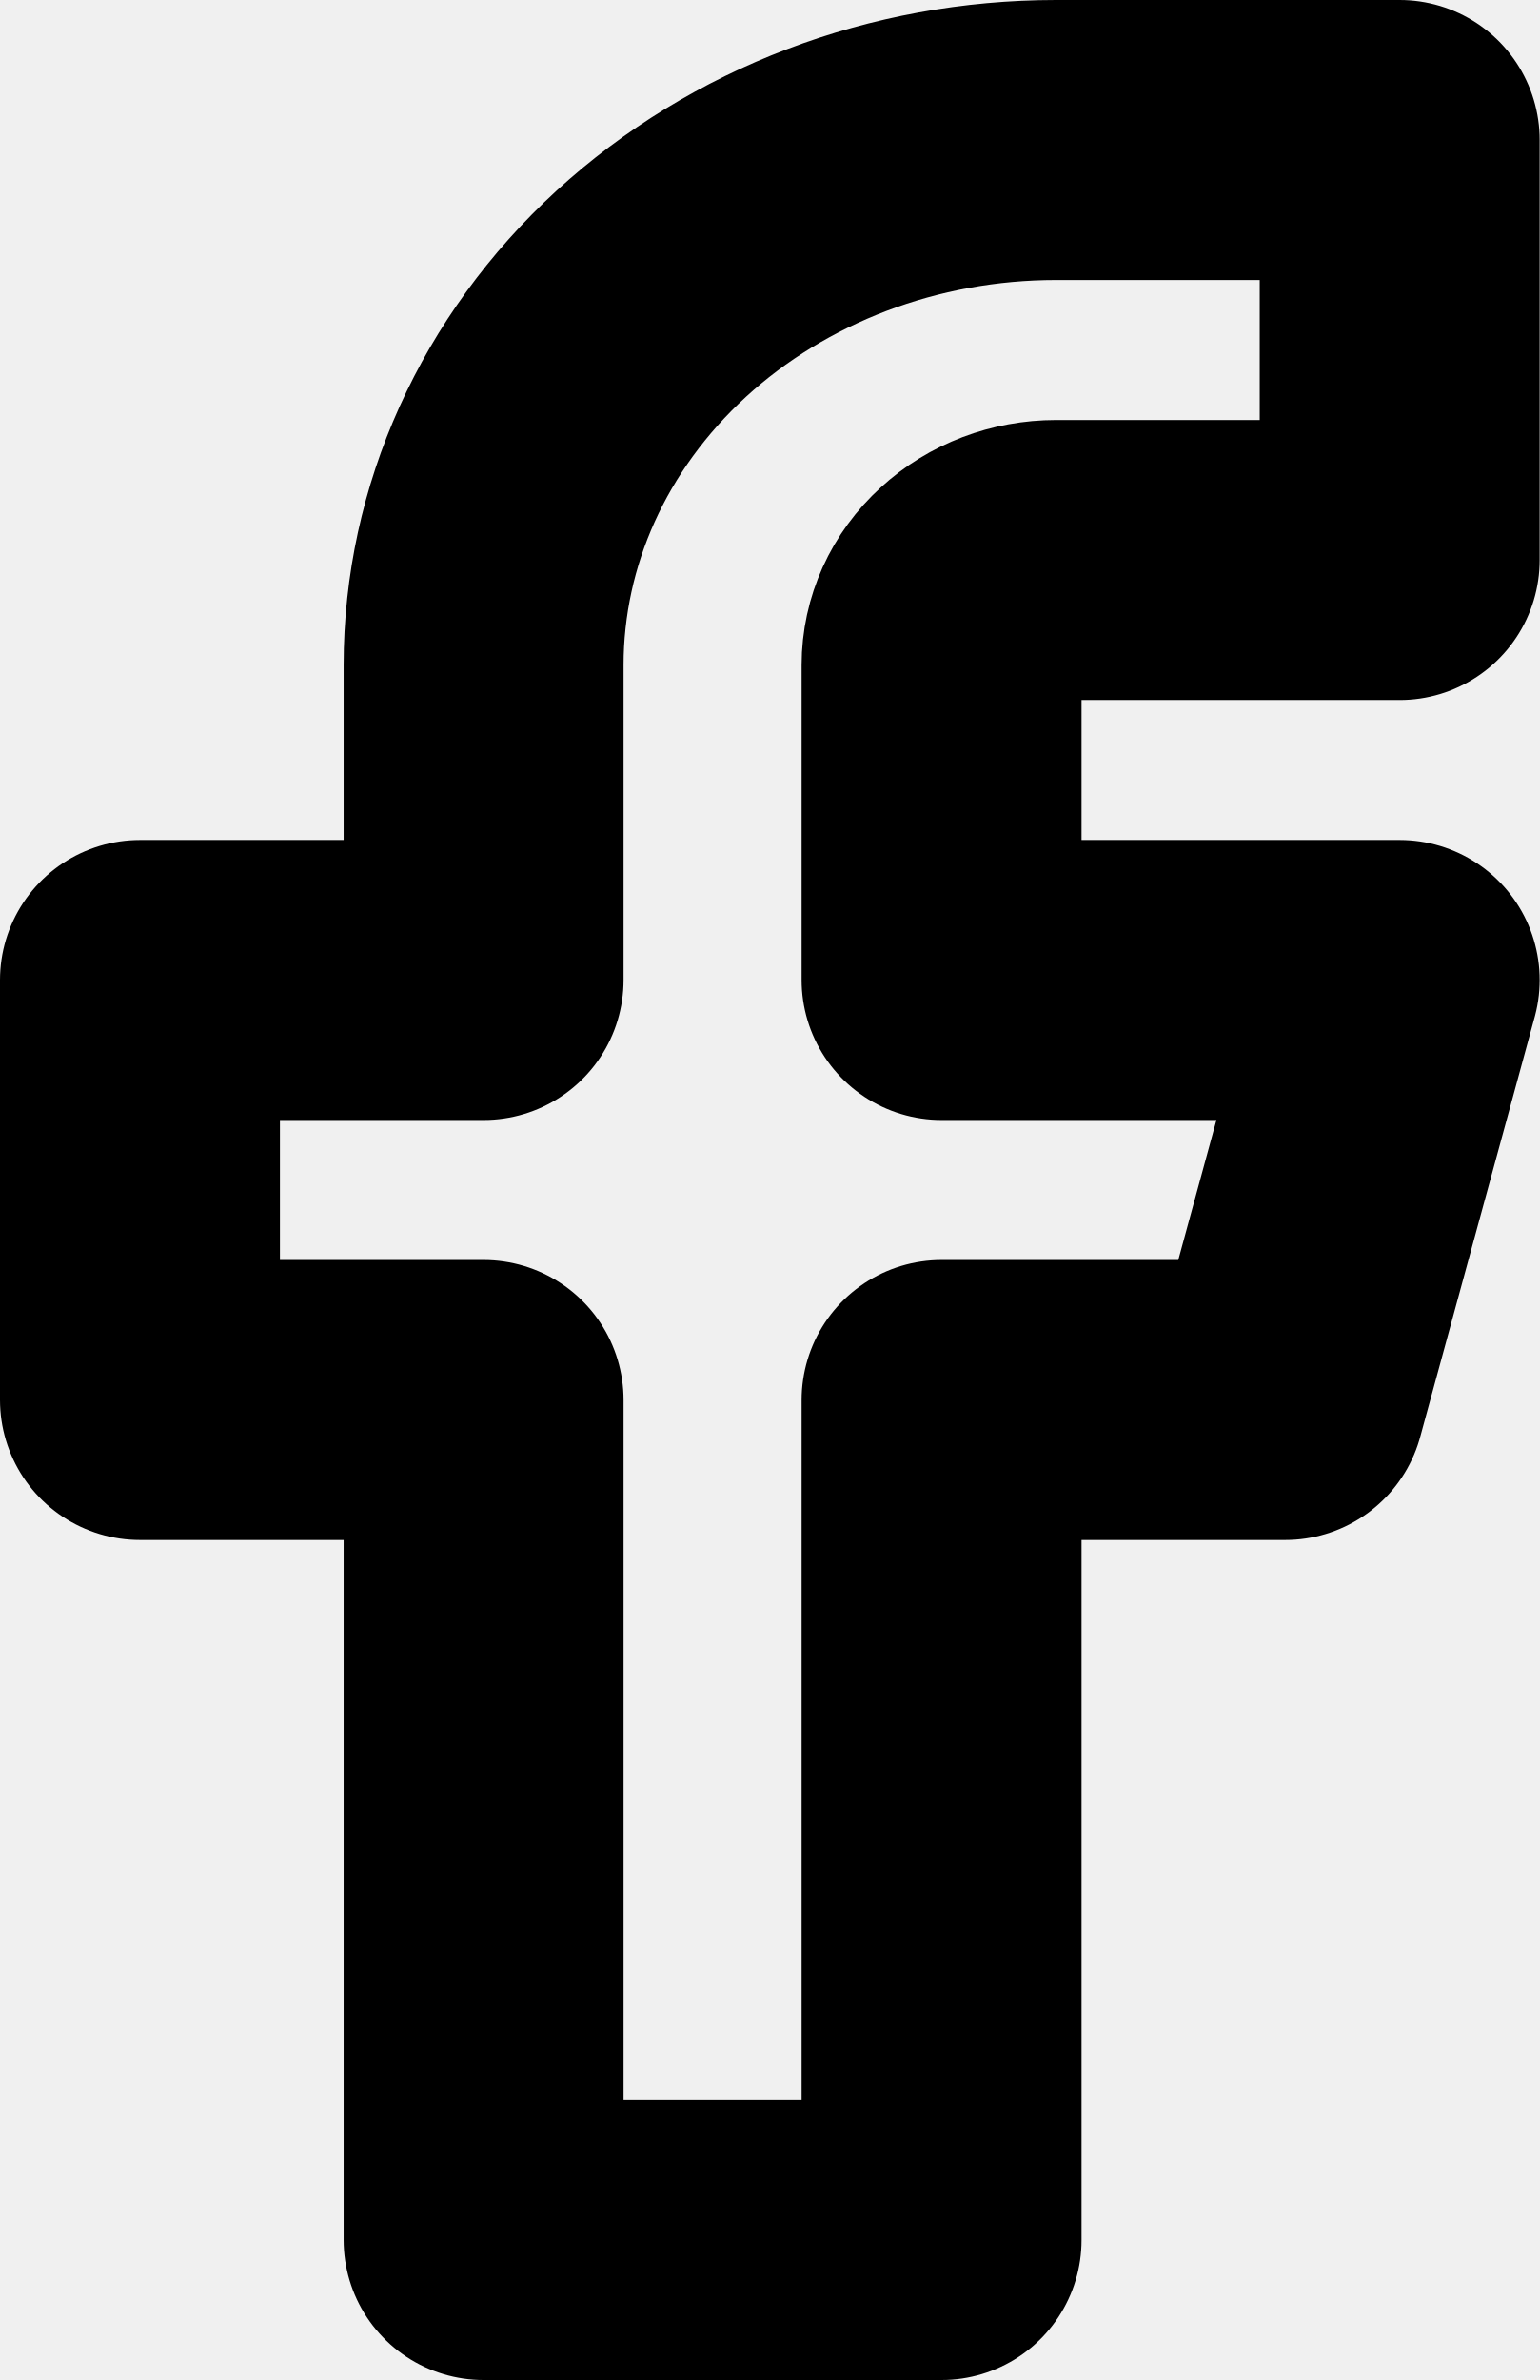
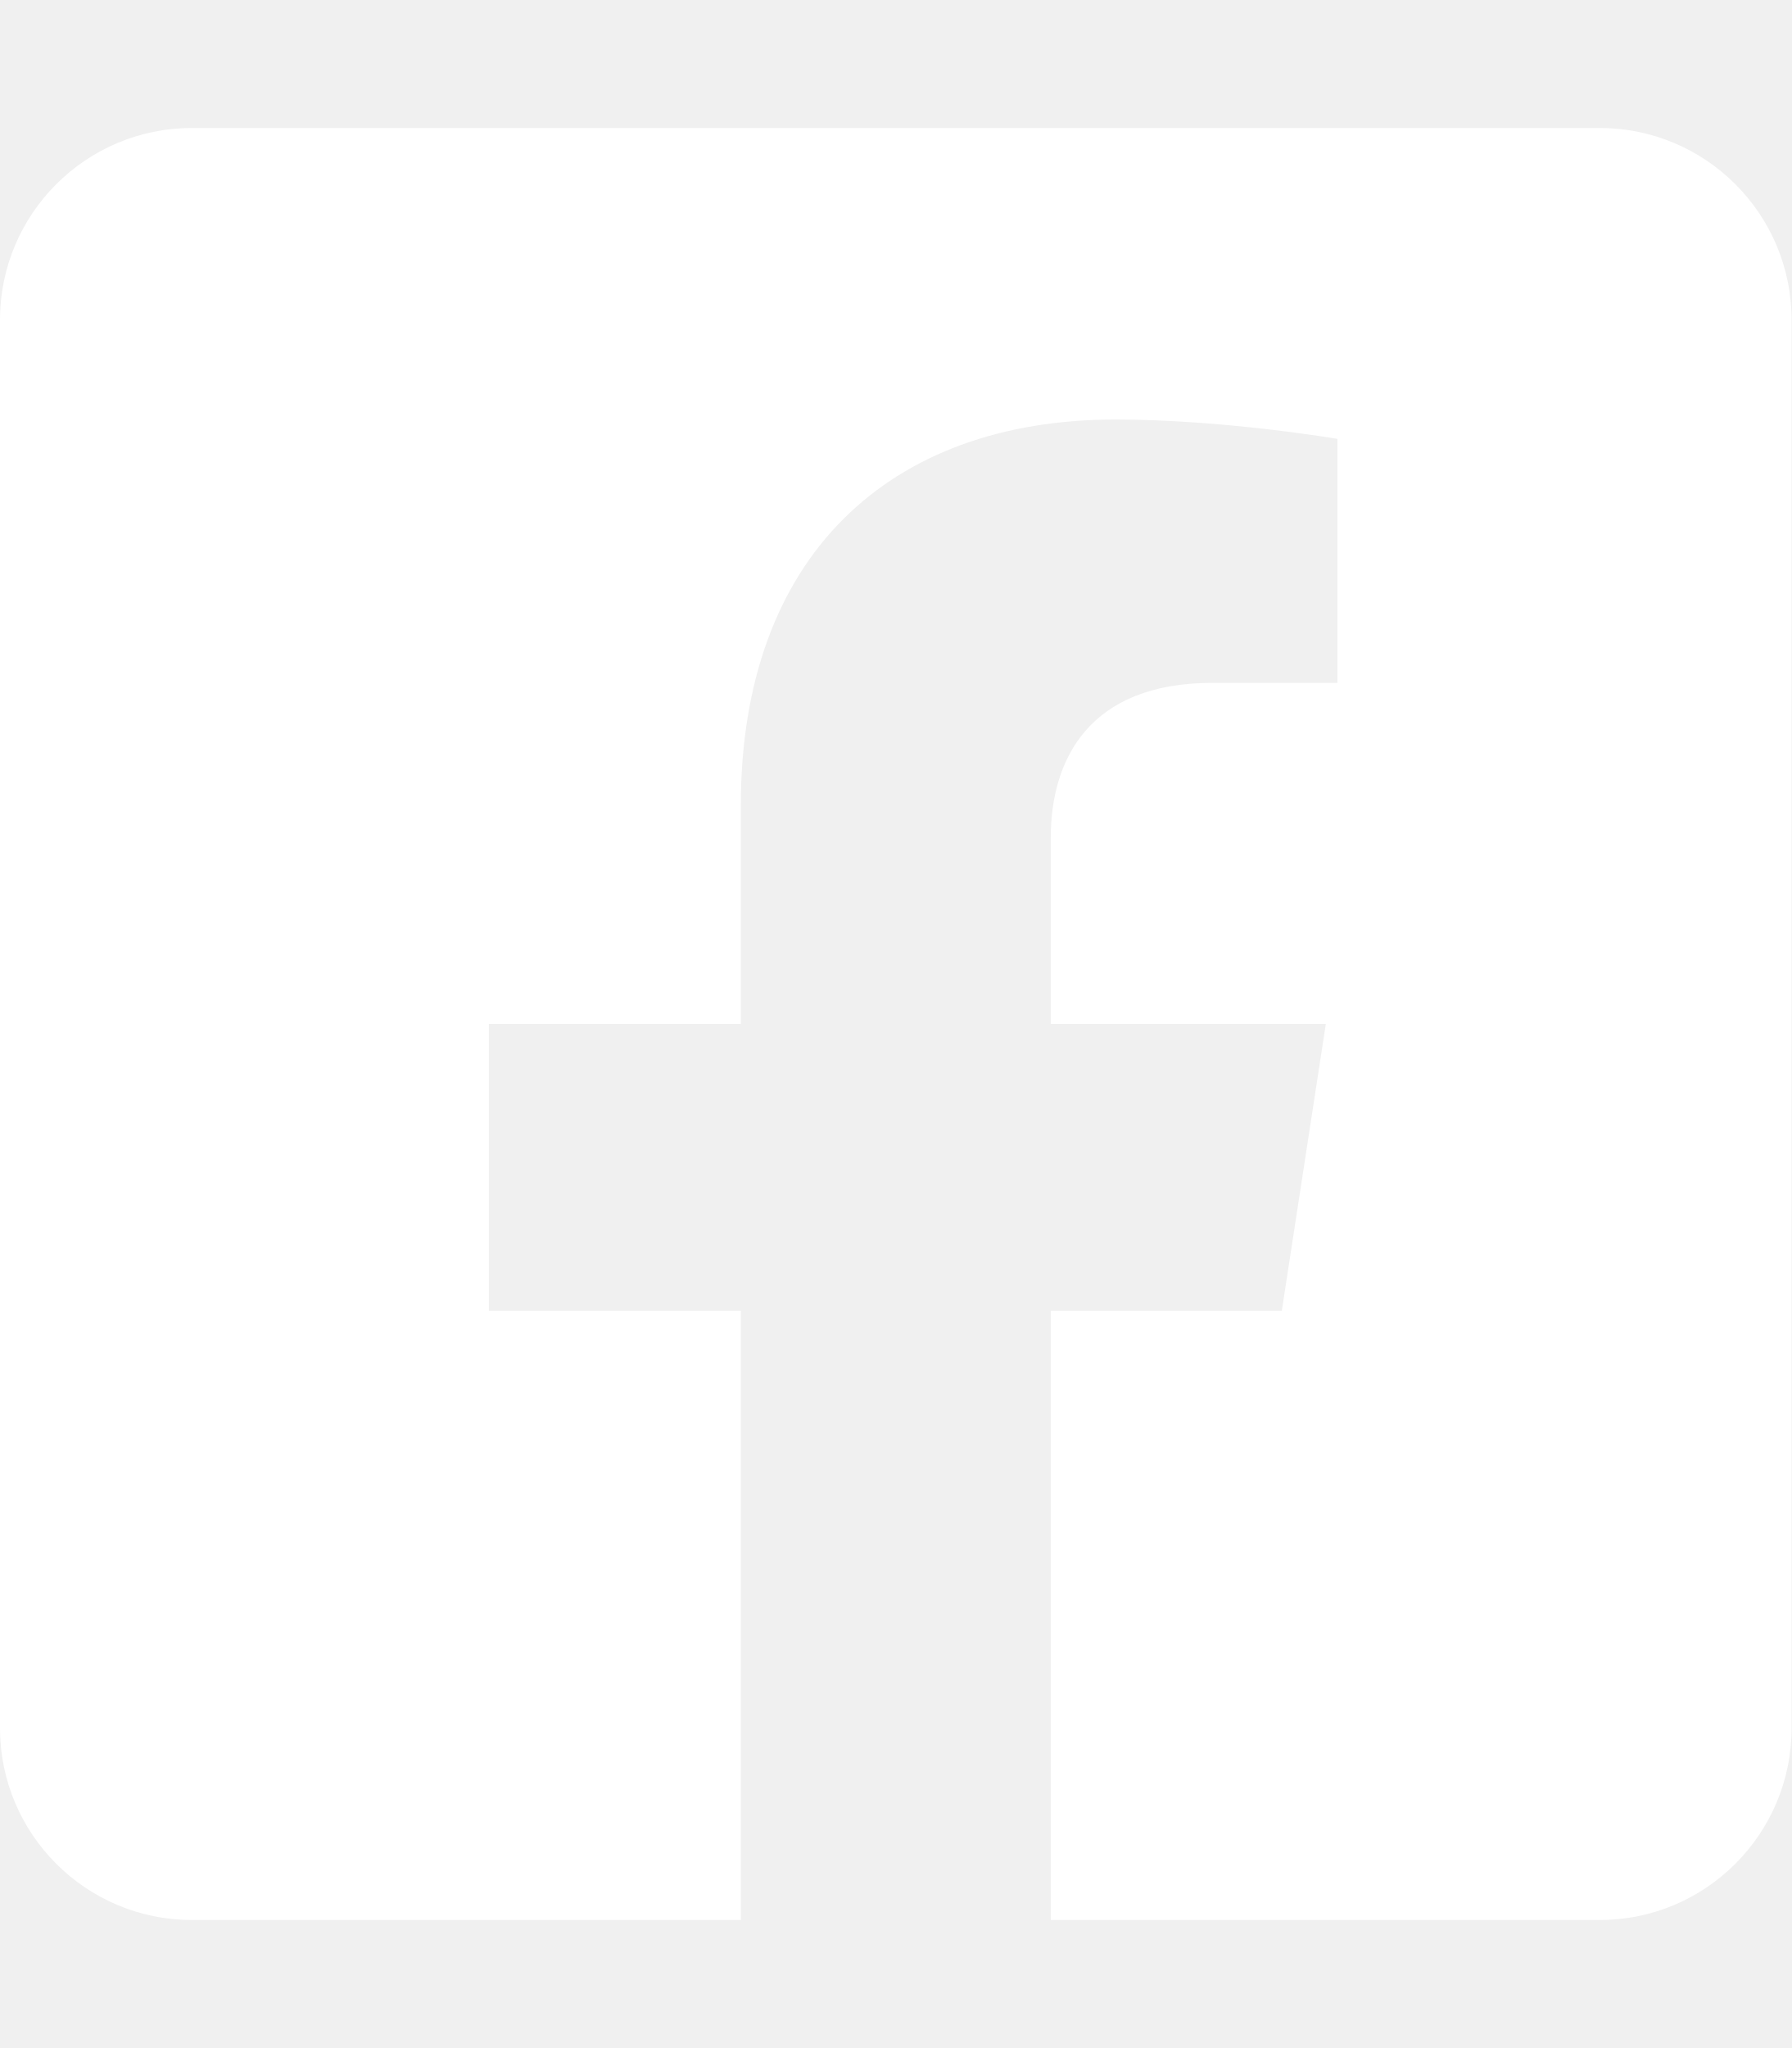
- <svg xmlns="http://www.w3.org/2000/svg" width="11" height="17" fill="none" viewBox="0 0 11 17">
-   <path stroke="#000" stroke-linecap="round" stroke-linejoin="round" stroke-width="2" d="M10 1H7.545C6.46 1 5.42 1.395 4.653 2.098C3.886 2.802 3.455 3.755 3.455 4.75V7H1V10H3.455V16H6.727V10H9.182L10 7H6.727V4.75C6.727 4.551 6.813 4.36 6.967 4.22C7.12 4.079 7.328 4 7.545 4H10V1Z" />
+ <svg xmlns="http://www.w3.org/2000/svg" aria-hidden="true" focusable="false" data-prefix="fab" data-icon="facebook-square" class="svg-inline--fa fa-facebook-square fa-w-14" role="img" viewBox="0 0 448 512">
+   <path fill="#fff" d="M400 32H48A48 48 0 0 0 0 80v352a48 48 0 0 0 48 48h137.25V327.69h-63V256h63v-54.64c0-62.15 37-96.48 93.67-96.48 27.14 0 55.52 4.84 55.52 4.84v61h-31.27c-30.81 0-40.42 19.12-40.42 38.73V256h68.78l-11 71.69h-57.78V480H400a48 48 0 0 0 48-48V80a48 48 0 0 0-48-48z" />
</svg>
